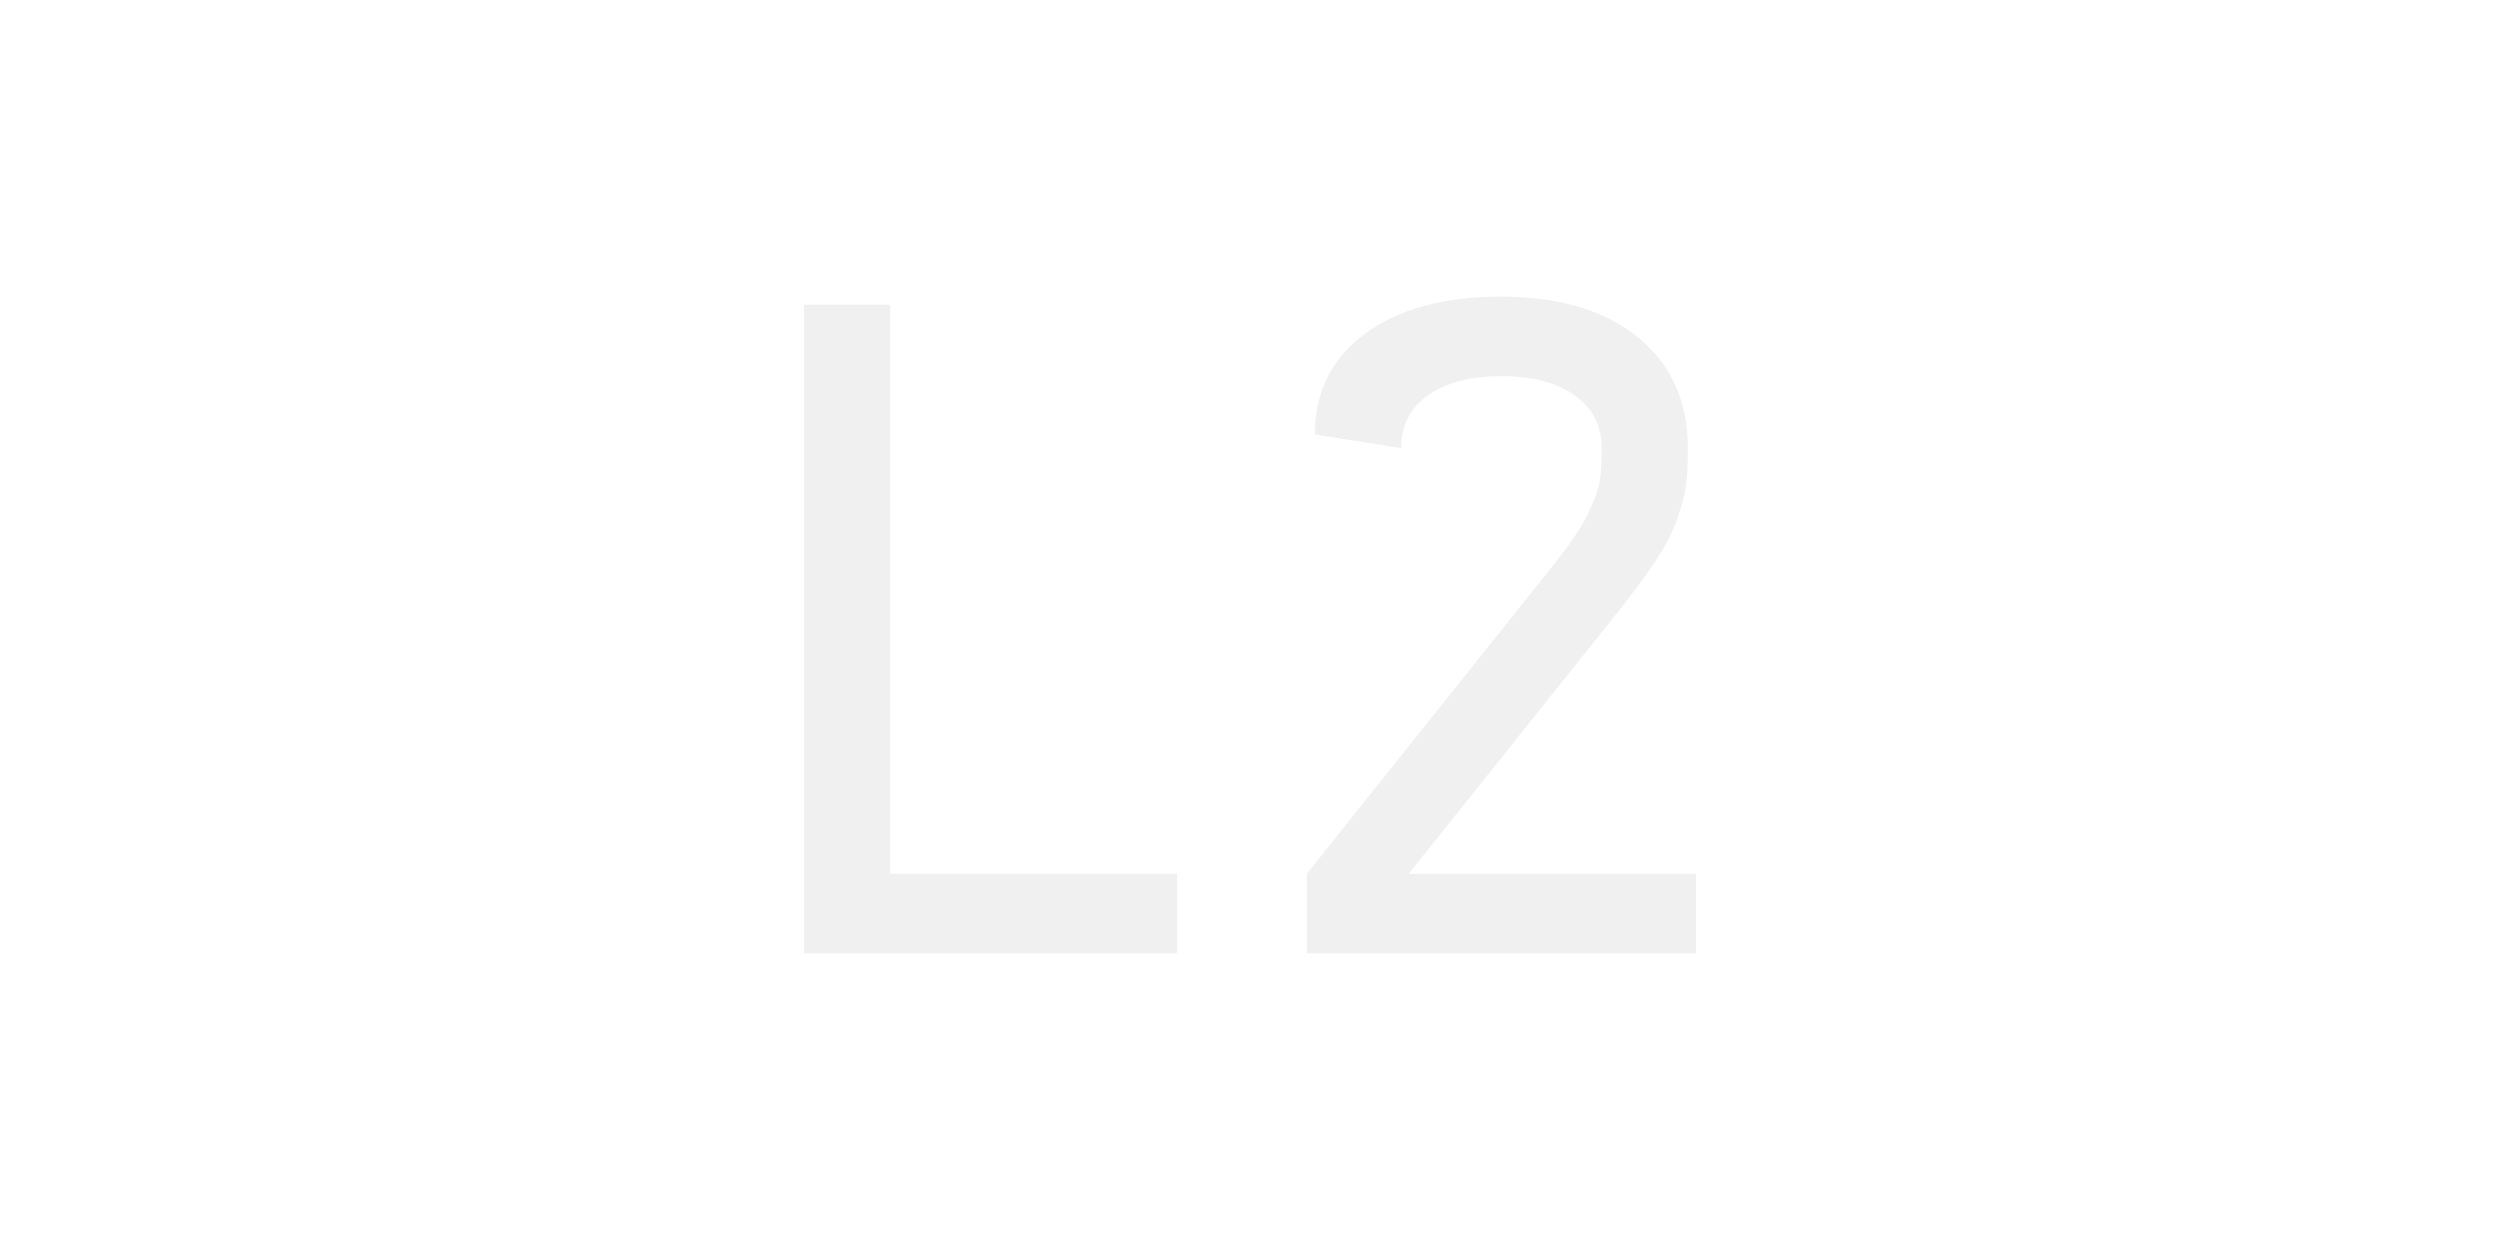
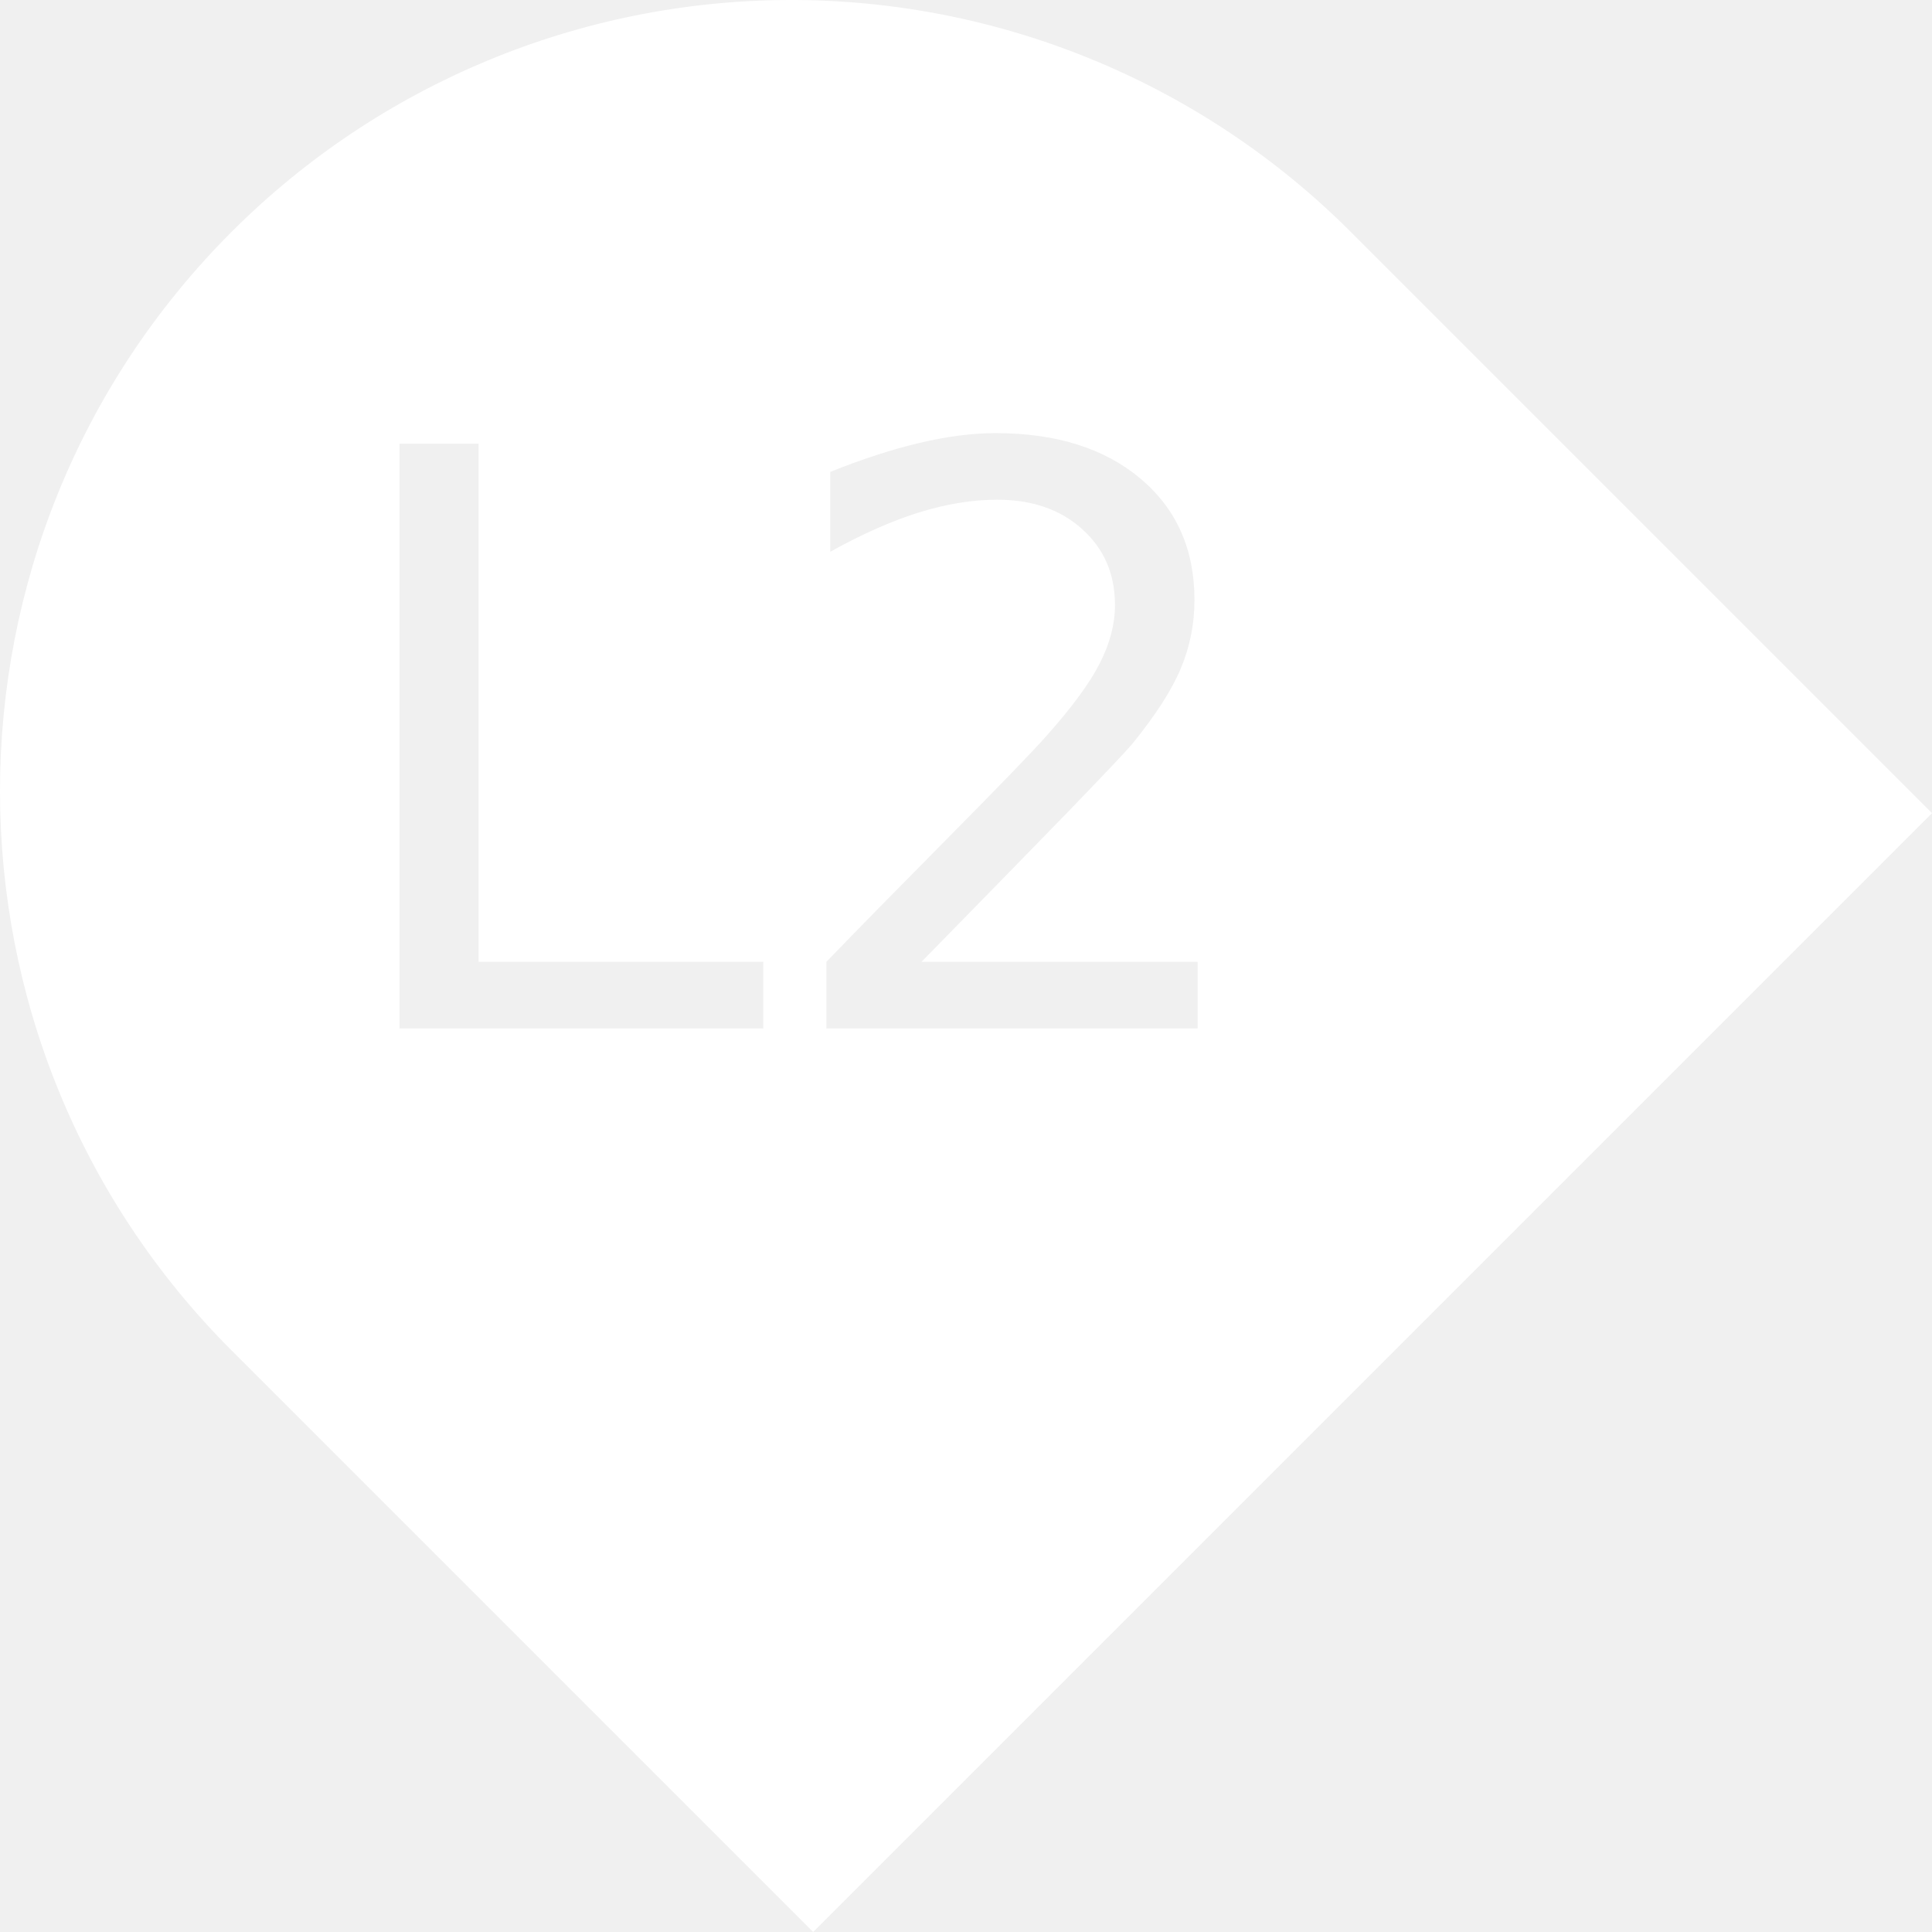
- <svg xmlns="http://www.w3.org/2000/svg" id="svg8" version="1.1" viewBox="0 0 67.733 33.867" height="128" width="256">
+ <svg xmlns="http://www.w3.org/2000/svg" id="svg8" version="1.1" viewBox="0 0 67.733 67.733" height="256" width="256">
  <defs id="defs2" />
-   <g style="display:inline" id="layer1">
-     <rect y="0" x="0" height="33.867" width="67.733" id="rect1406" style="display:none;fill:#ffffff;stroke:none;stroke-width:6.281;stroke-linecap:round;stroke-linejoin:round;stroke-miterlimit:4;stroke-dasharray:none;paint-order:stroke markers fill" />
-     <text id="text1404" y="25.83" x="-3.987" style="font-style:normal;font-weight:normal;font-size:28.118px;line-height:1.25;font-family:sans-serif;text-align:start;letter-spacing:0px;word-spacing:0px;text-anchor:start;inline-size:75.267;display:none;fill:#000000;fill-opacity:1;stroke:none;stroke-width:0.703" xml:space="preserve" />
-     <path transform="scale(0.2645833)" d="M 0,0 V 128 H 256 V 0 Z m 153.74,30.375 c 5.881,0 10.534,1.383 13.959,4.15 3.425,2.768 5.137,6.557 5.137,11.365 0,1.522 -0.052,2.697 -0.156,3.527 -0.069,0.796 -0.328,1.886 -0.777,3.27 -0.415,1.349 -1.142,2.837 -2.18,4.463 -1.038,1.591 -2.439,3.493 -4.203,5.707 l -21.275,26.621 h 29.422 V 97.625 h -39.852 v -8.146 l 25.322,-31.705 c 1.557,-1.937 2.699,-3.633 3.426,-5.086 0.726,-1.488 1.14,-2.612 1.244,-3.373 0.138,-0.796 0.207,-1.936 0.207,-3.424 0,-2.283 -0.916,-4.084 -2.75,-5.398 -1.834,-1.315 -4.341,-1.971 -7.523,-1.971 -3.183,0 -5.692,0.656 -7.525,1.971 -1.833,1.315 -2.75,3.115 -2.75,5.398 l -8.82,-1.402 c 0,-4.359 1.712,-7.801 5.137,-10.326 3.425,-2.525 8.078,-3.787 13.959,-3.787 z m -71.402,0.83 h 8.82 V 89.479 H 120.529 V 97.625 H 82.338 Z" style="fill:#ffffff;stroke:none;stroke-width:23.74;stroke-linecap:round;stroke-linejoin:round;stroke-miterlimit:4;stroke-dasharray:none;paint-order:stroke markers fill" id="rect1462" />
+   <g id="g2135" style="display:inline">
+     <path id="path2127" style="fill:#ffffff;stroke-width:5.541;stroke-linecap:round;stroke-linejoin:round;paint-order:stroke markers fill" d="m 104.514,0 a 104.831,104.831 0 0 0 -73.809,30.705 104.831,104.831 0 0 0 0,148.254 L 107.746,256 256,107.746 178.959,30.705 A 104.831,104.831 0 0 0 104.514,0 Z m 27.398,57.391 c 8.026,0 14.427,2.007 19.201,6.02 4.774,4.013 7.16,9.375 7.16,16.086 0,3.183 -0.606,6.211 -1.816,9.082 -1.176,2.837 -3.338,6.192 -6.486,10.066 -0.865,1.003 -3.614,3.908 -8.25,8.717 -4.636,4.774 -11.174,11.468 -19.615,20.082 h 36.584 v 8.822 h -49.193 v -8.822 c 3.978,-4.117 9.392,-9.634 16.242,-16.553 6.884,-6.953 11.208,-11.433 12.973,-13.439 3.356,-3.771 5.691,-6.954 7.006,-9.549 1.349,-2.629 2.023,-5.207 2.023,-7.732 0,-4.117 -1.453,-7.472 -4.359,-10.066 -2.871,-2.595 -6.624,-3.893 -11.26,-3.893 -3.286,-10e-7 -6.765,0.571 -10.432,1.713 -3.632,1.142 -7.524,2.872 -11.676,5.189 V 62.527 c 4.221,-1.695 8.165,-2.975 11.832,-3.84 3.667,-0.865 7.022,-1.297 10.066,-1.297 z m -78.979,1.4 h 10.482 v 68.652 h 37.725 v 8.822 H 52.934 Z" transform="scale(0.2645833)" />
  </g>
</svg>
